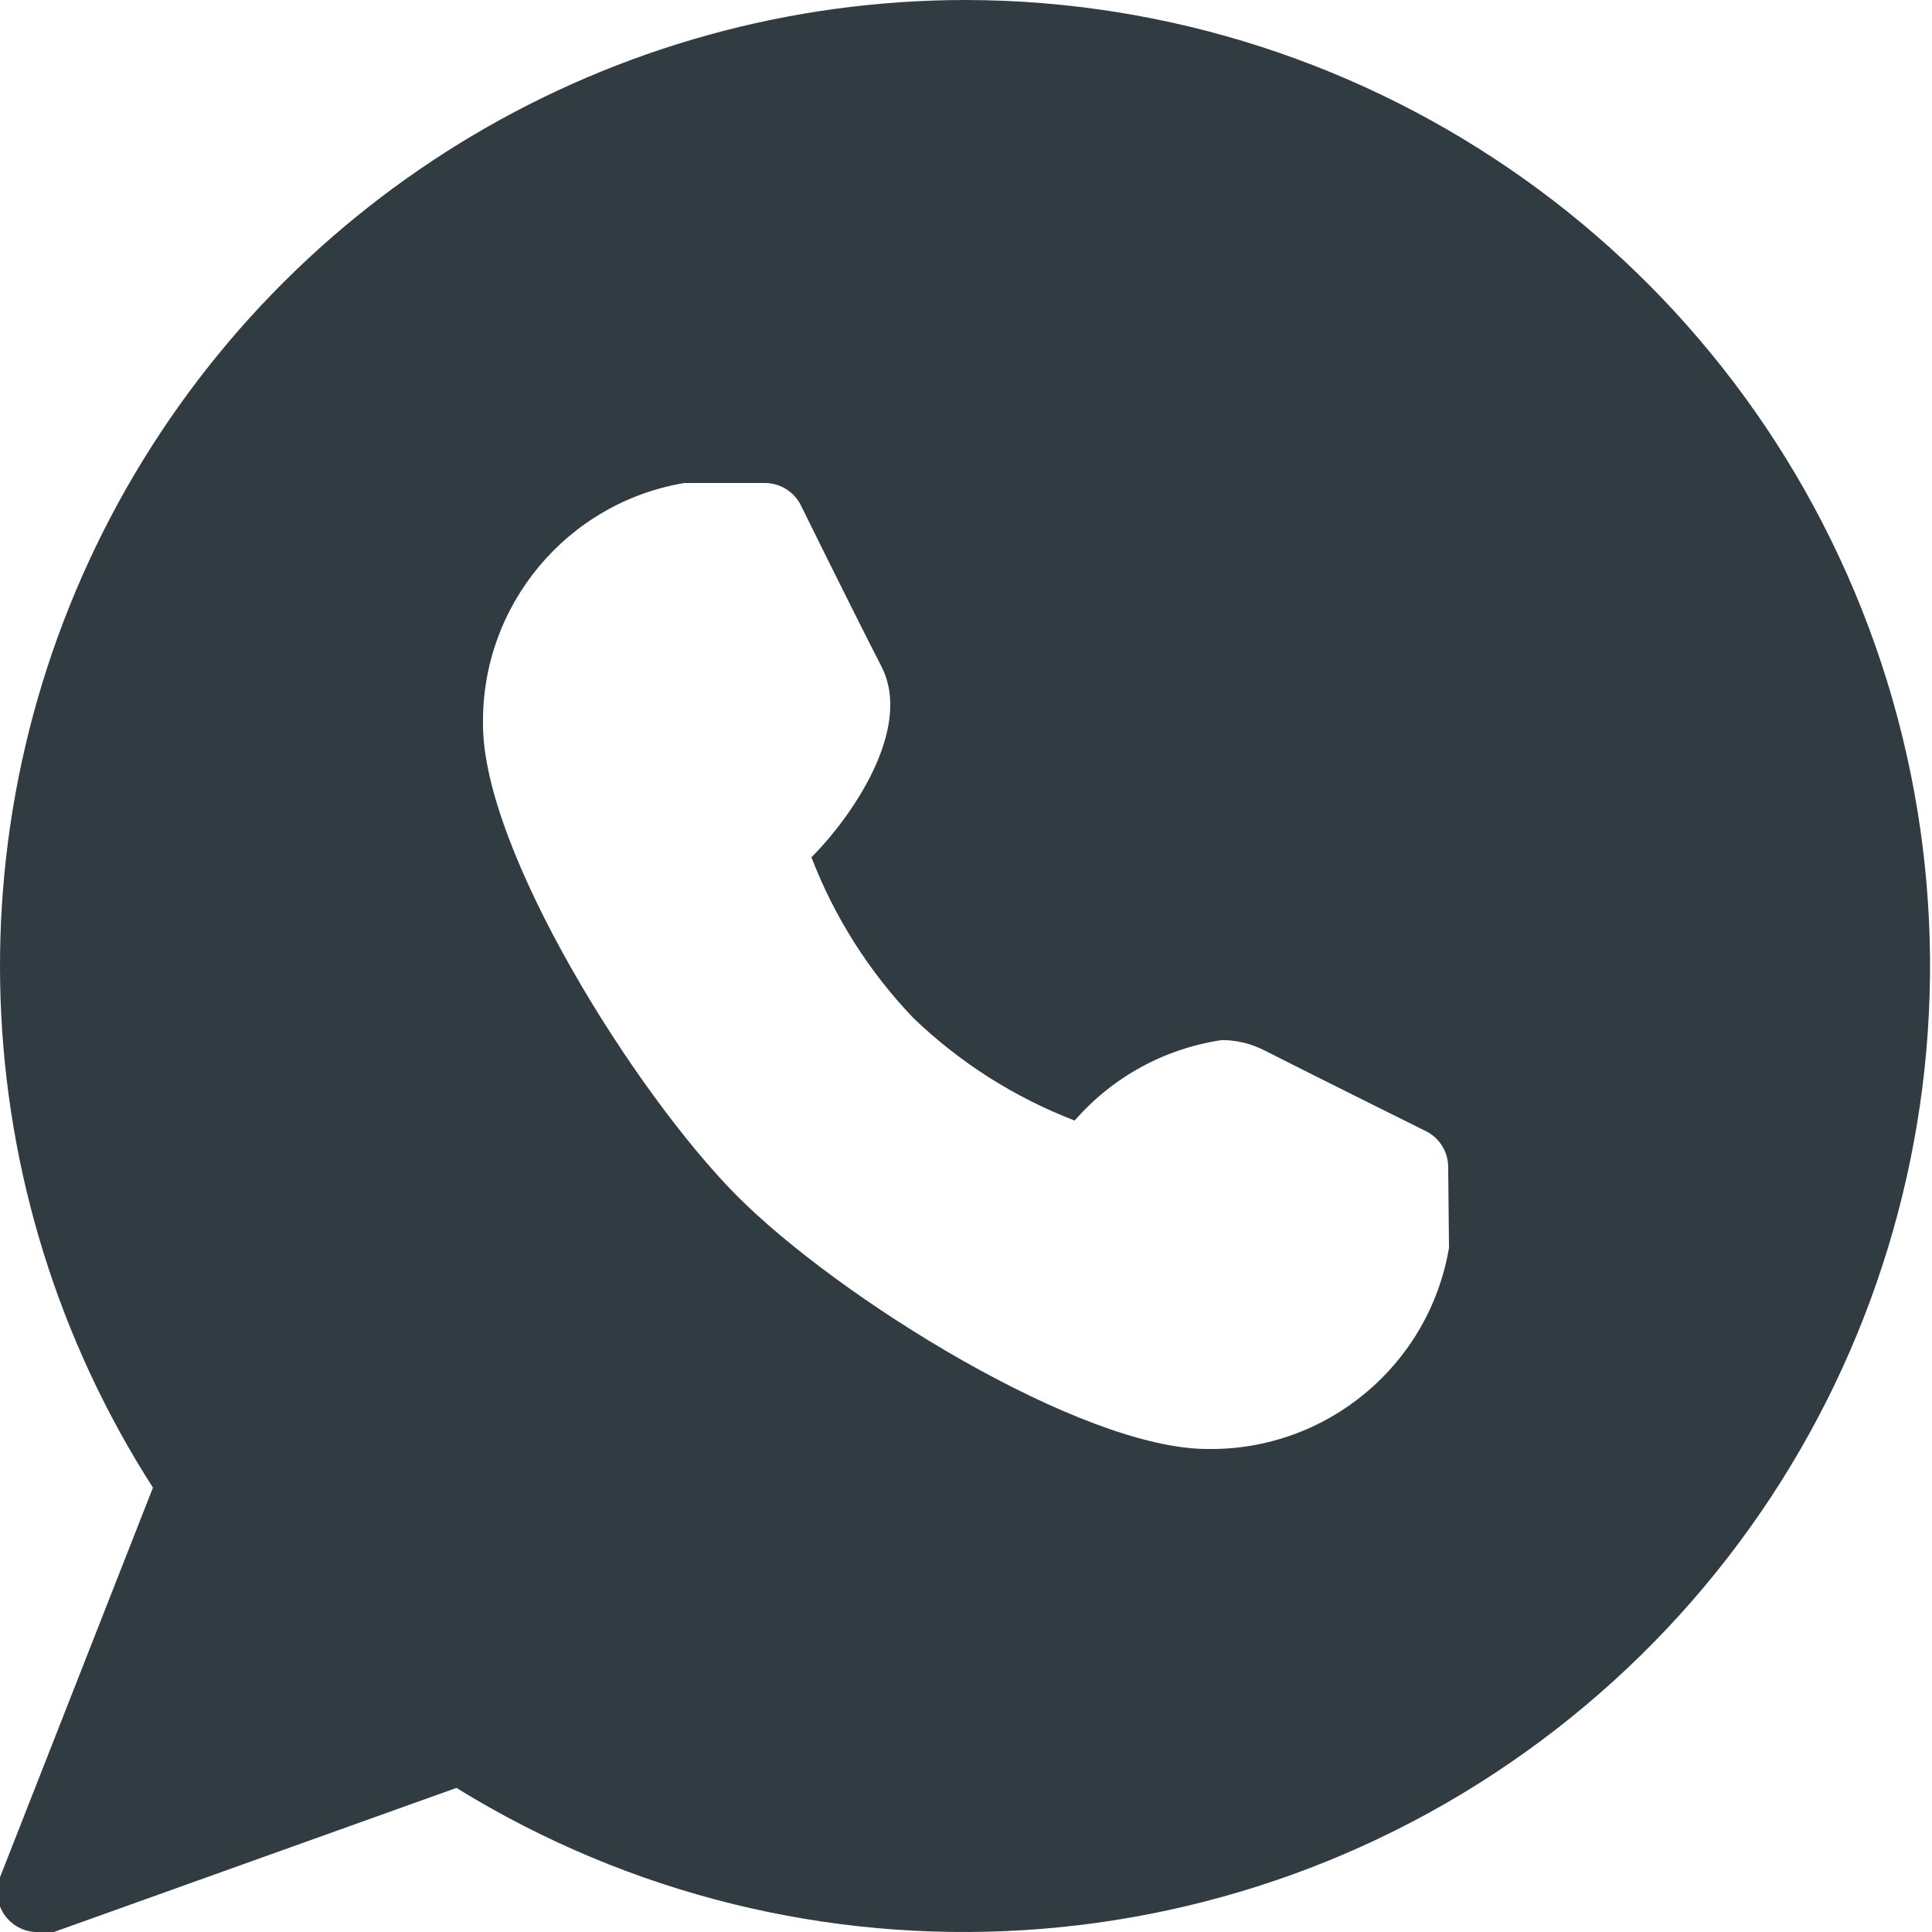
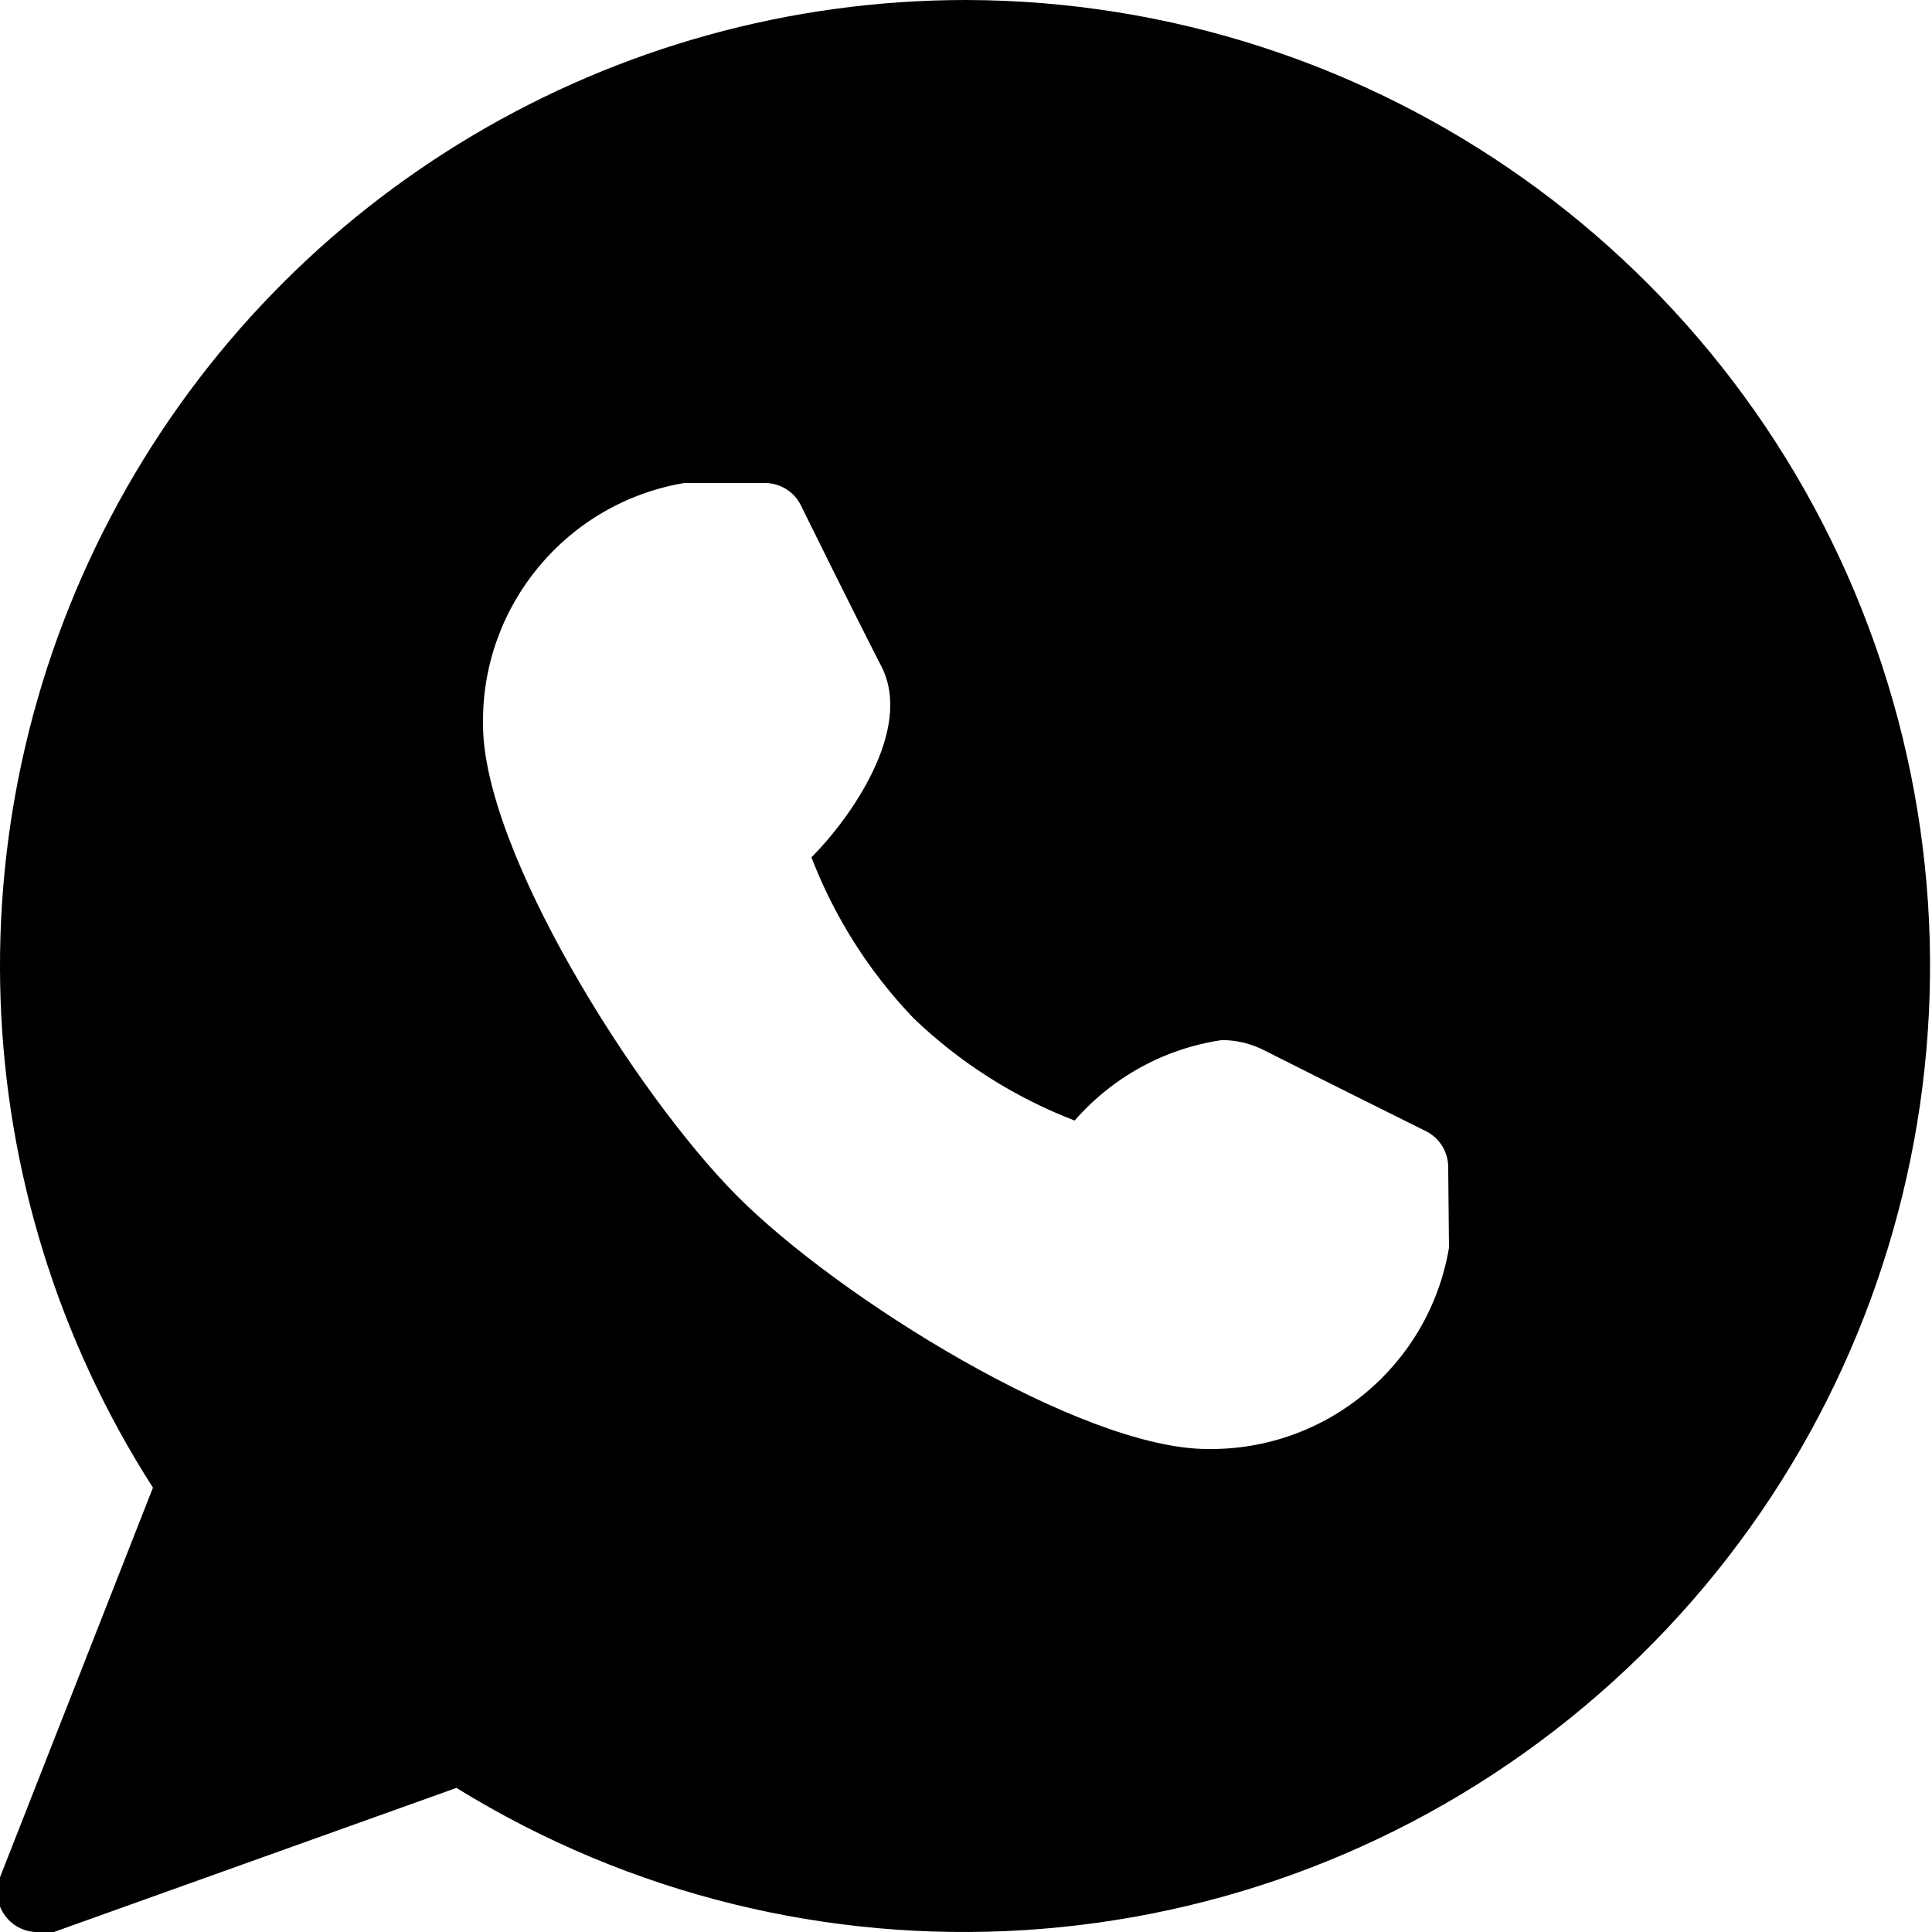
<svg xmlns="http://www.w3.org/2000/svg" viewBox="0 0 24 24">
  <g id="whatsapp">
-     <path d="M12,0A12,12,0,0,0,1.9,18.48L0,23.32A.5.5,0,0,0,.5,24a.49.49,0,0,0,.17,0l5-1.79A12,12,0,1,0,12,0Zm6,15.5A3,3,0,0,1,15,18c-1.57,0-4.59-1.88-5.85-3.15S6,10.57,6,9A3,3,0,0,1,8.5,6h1a.5.5,0,0,1,.45.28s.6,1.22,1,2-.39,1.89-.87,2.37a6,6,0,0,0,1.27,2,6,6,0,0,0,2,1.27,3,3,0,0,1,1.83-1,1.16,1.16,0,0,1,.53.13c.77.39,2,1,2,1a.5.5,0,0,1,.28.45Z" style="fill:#303c42" />
+     <path d="M12,0A12,12,0,0,0,1.9,18.48L0,23.32A.5.5,0,0,0,.5,24a.49.49,0,0,0,.17,0l5-1.79A12,12,0,1,0,12,0Zm6,15.5A3,3,0,0,1,15,18c-1.57,0-4.59-1.88-5.85-3.15S6,10.57,6,9A3,3,0,0,1,8.5,6h1a.5.5,0,0,1,.45.28s.6,1.22,1,2-.39,1.89-.87,2.37a6,6,0,0,0,1.27,2,6,6,0,0,0,2,1.27,3,3,0,0,1,1.83-1,1.16,1.16,0,0,1,.53.13c.77.39,2,1,2,1a.5.5,0,0,1,.28.45Z" style="fill:#000" />
  </g>
</svg>
